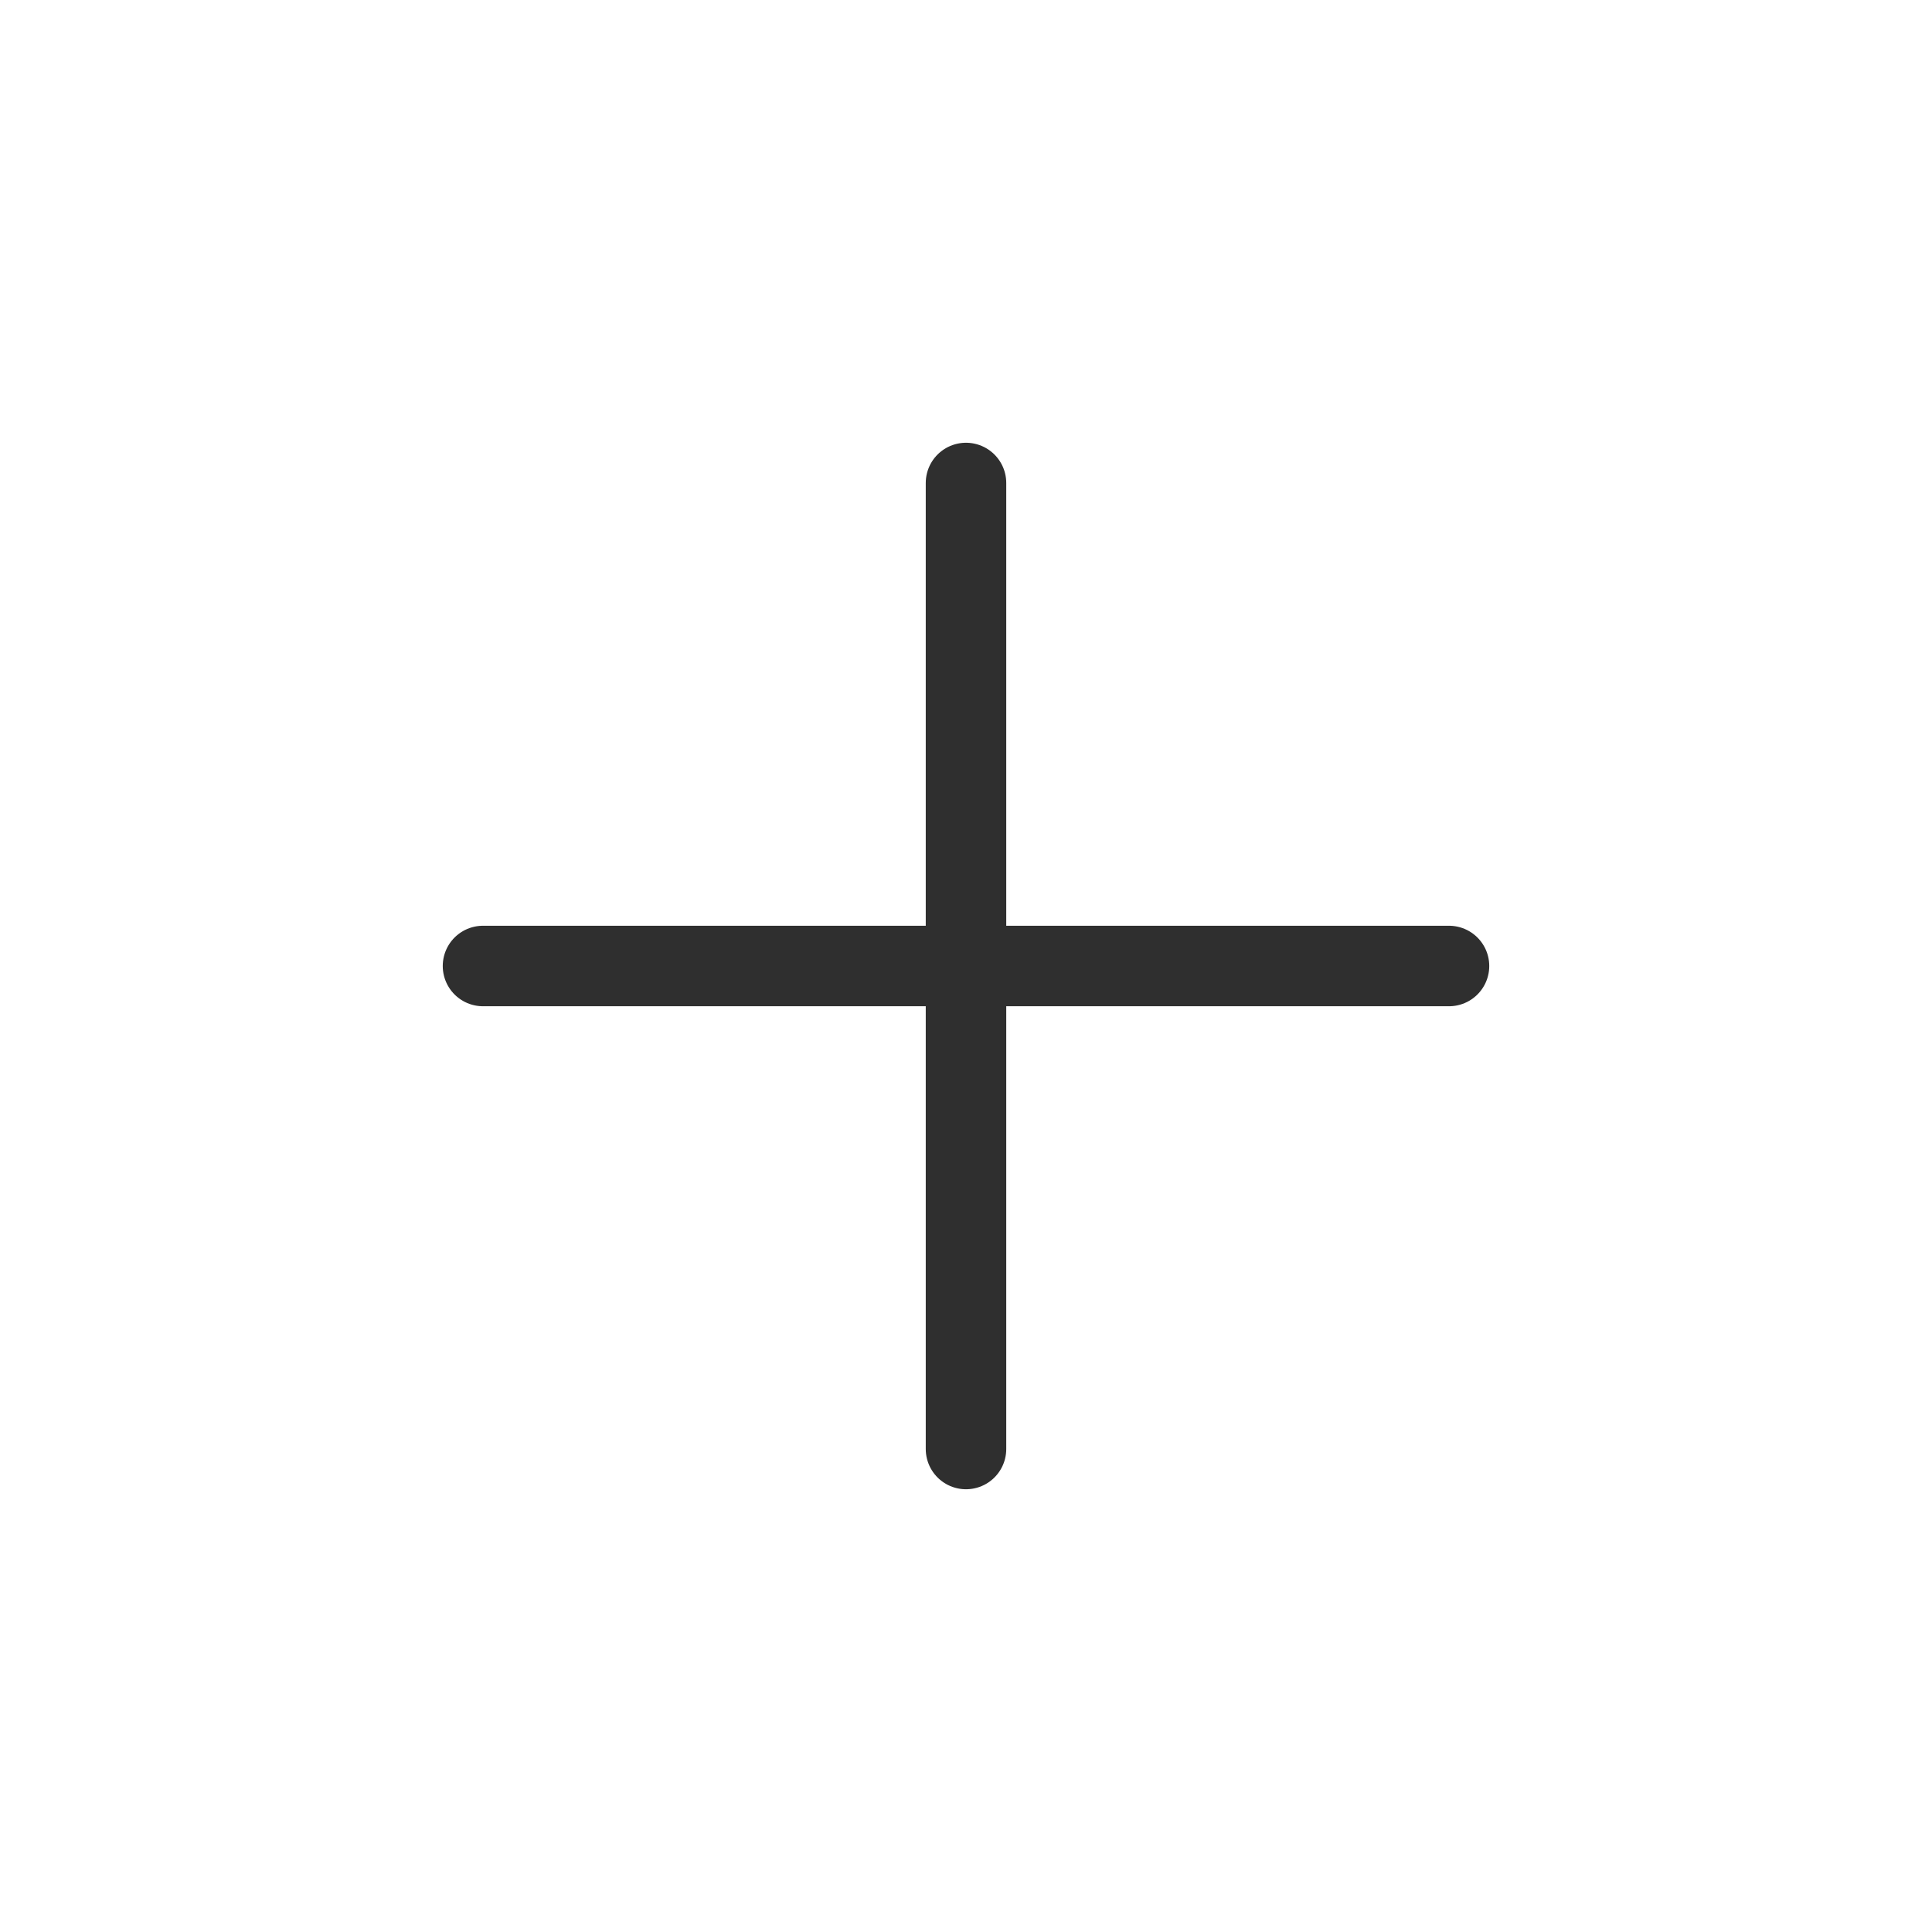
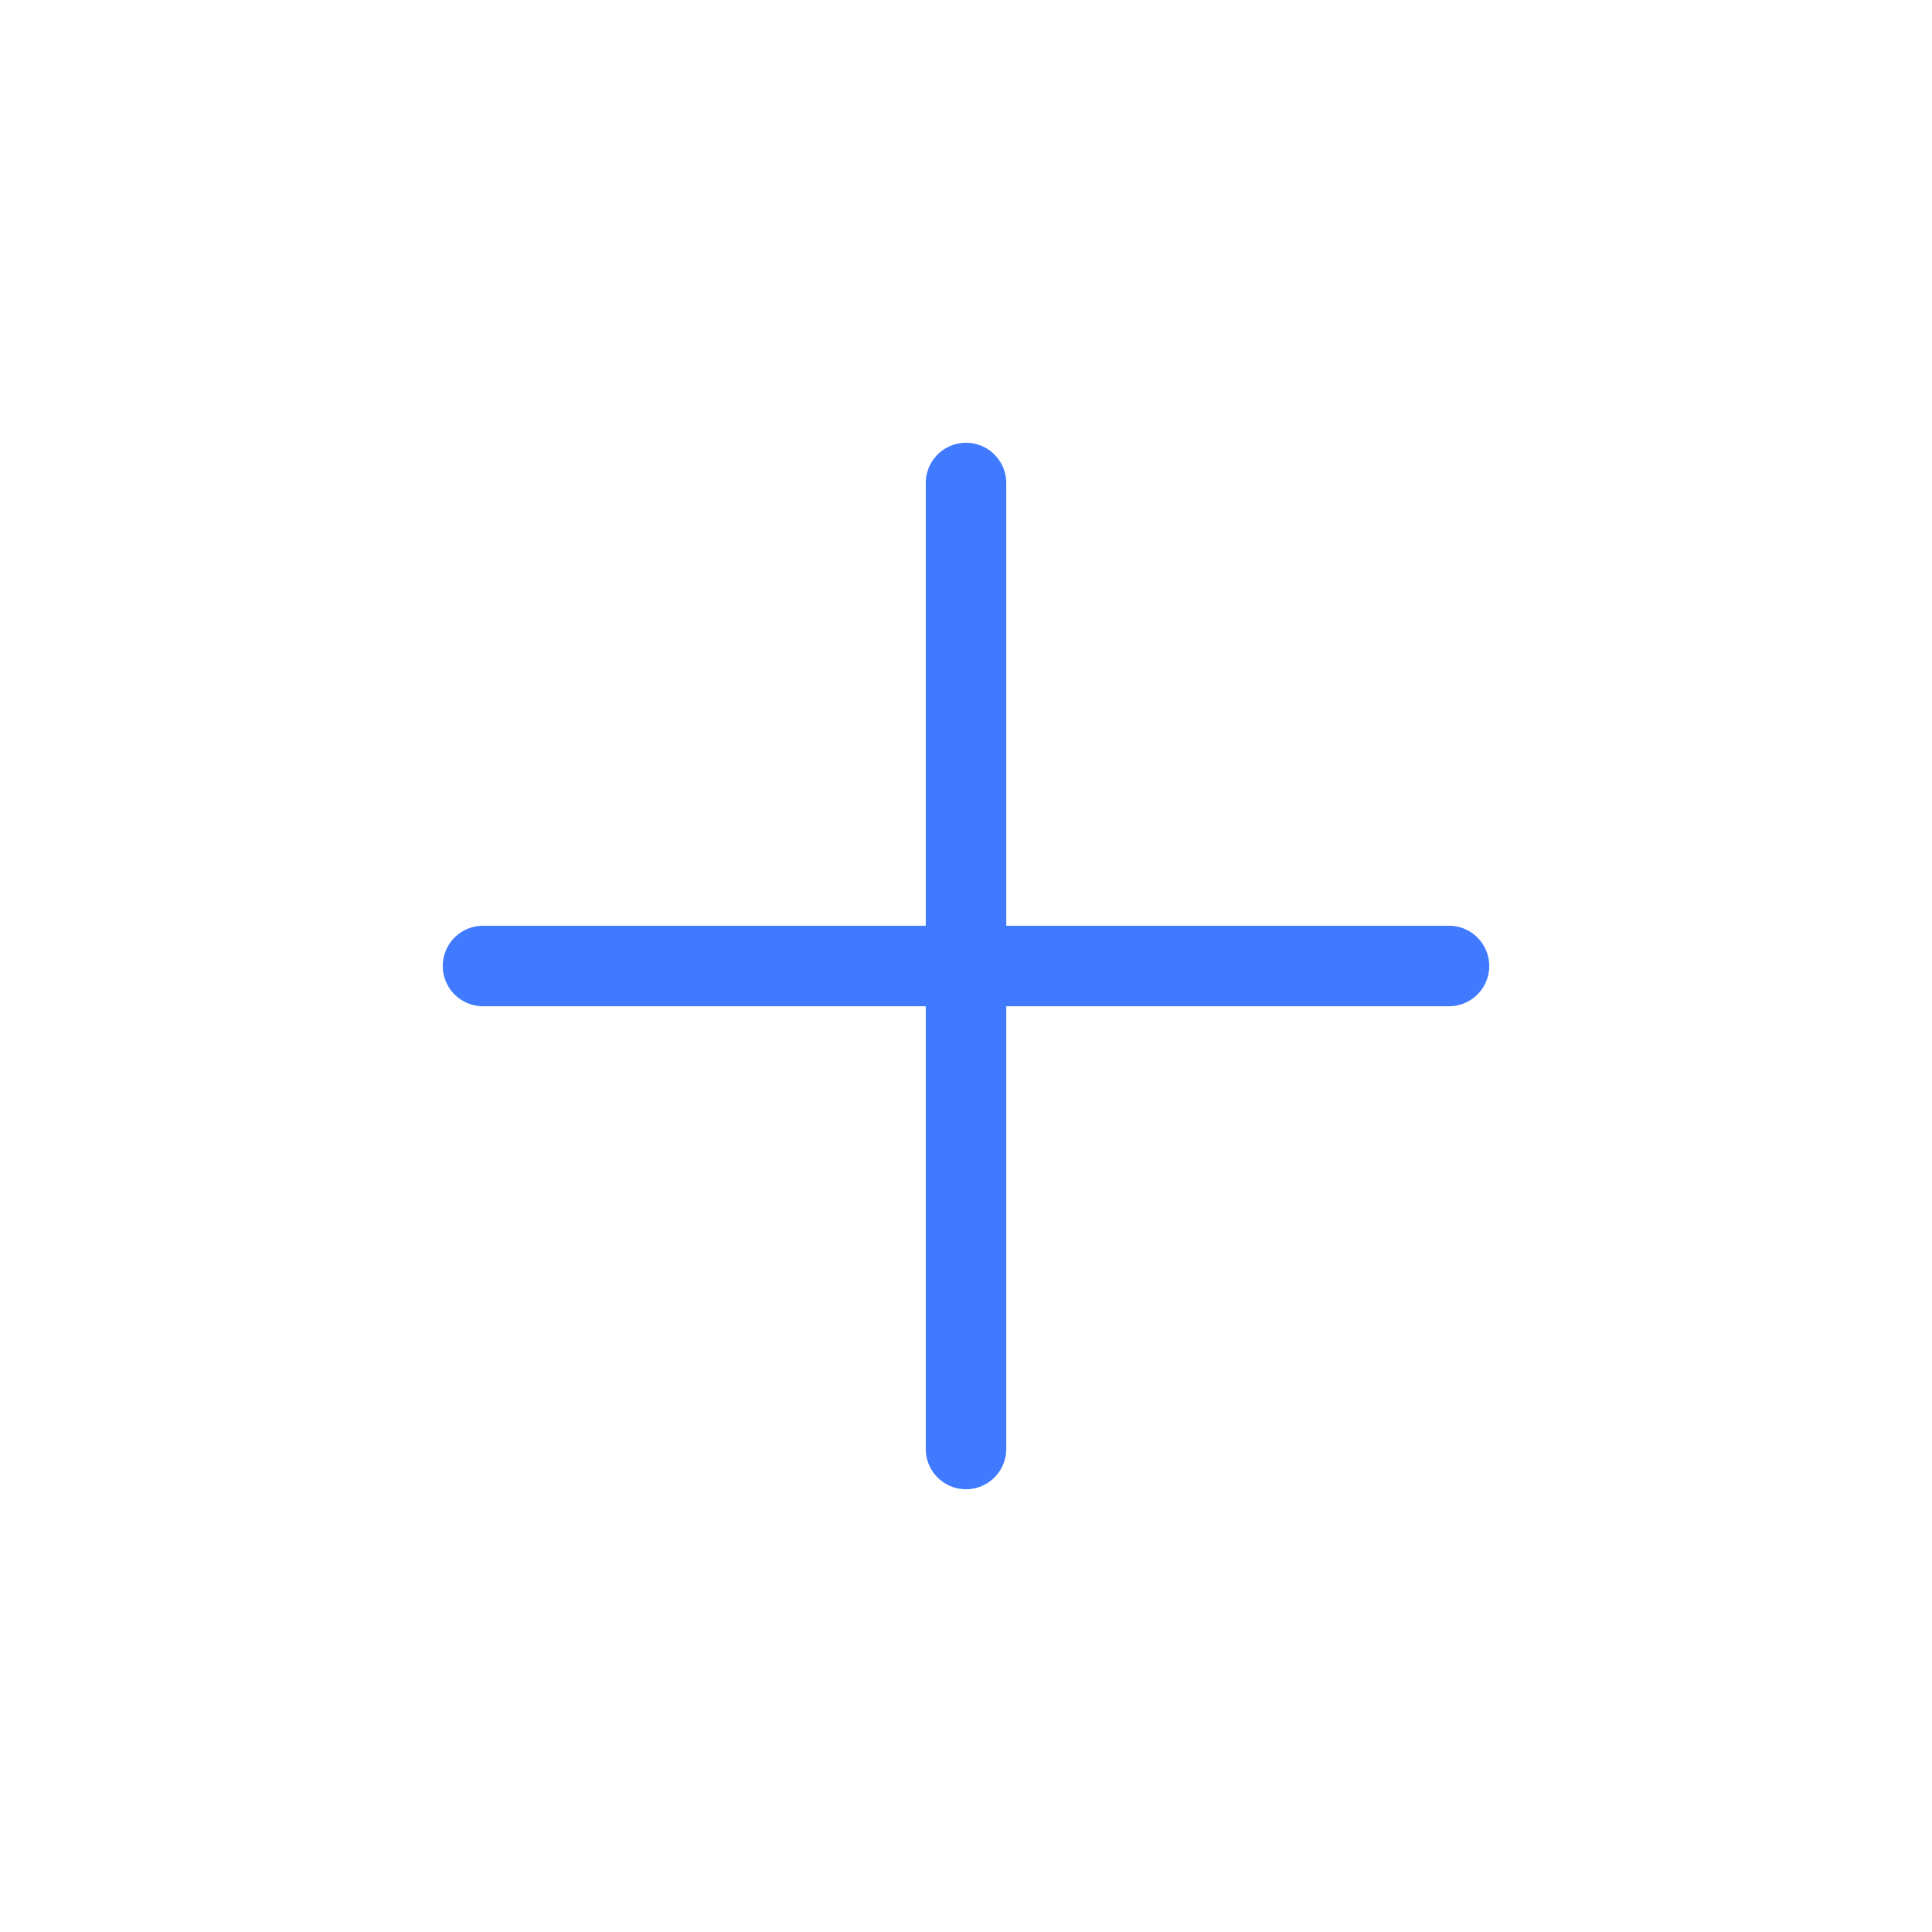
<svg xmlns="http://www.w3.org/2000/svg" width="24" height="24" viewBox="0 0 24 24" fill="none">
  <g id="plus-small/outline">
-     <path id="Vector" d="M12 6V18M18 12H6" stroke="#2F2F2F" stroke-linecap="round" stroke-linejoin="round" />
+     <path id="Vector" d="M12 6V18M18 12H6" stroke="#407BFF" stroke-linecap="round" stroke-linejoin="round" />
  </g>
</svg>
